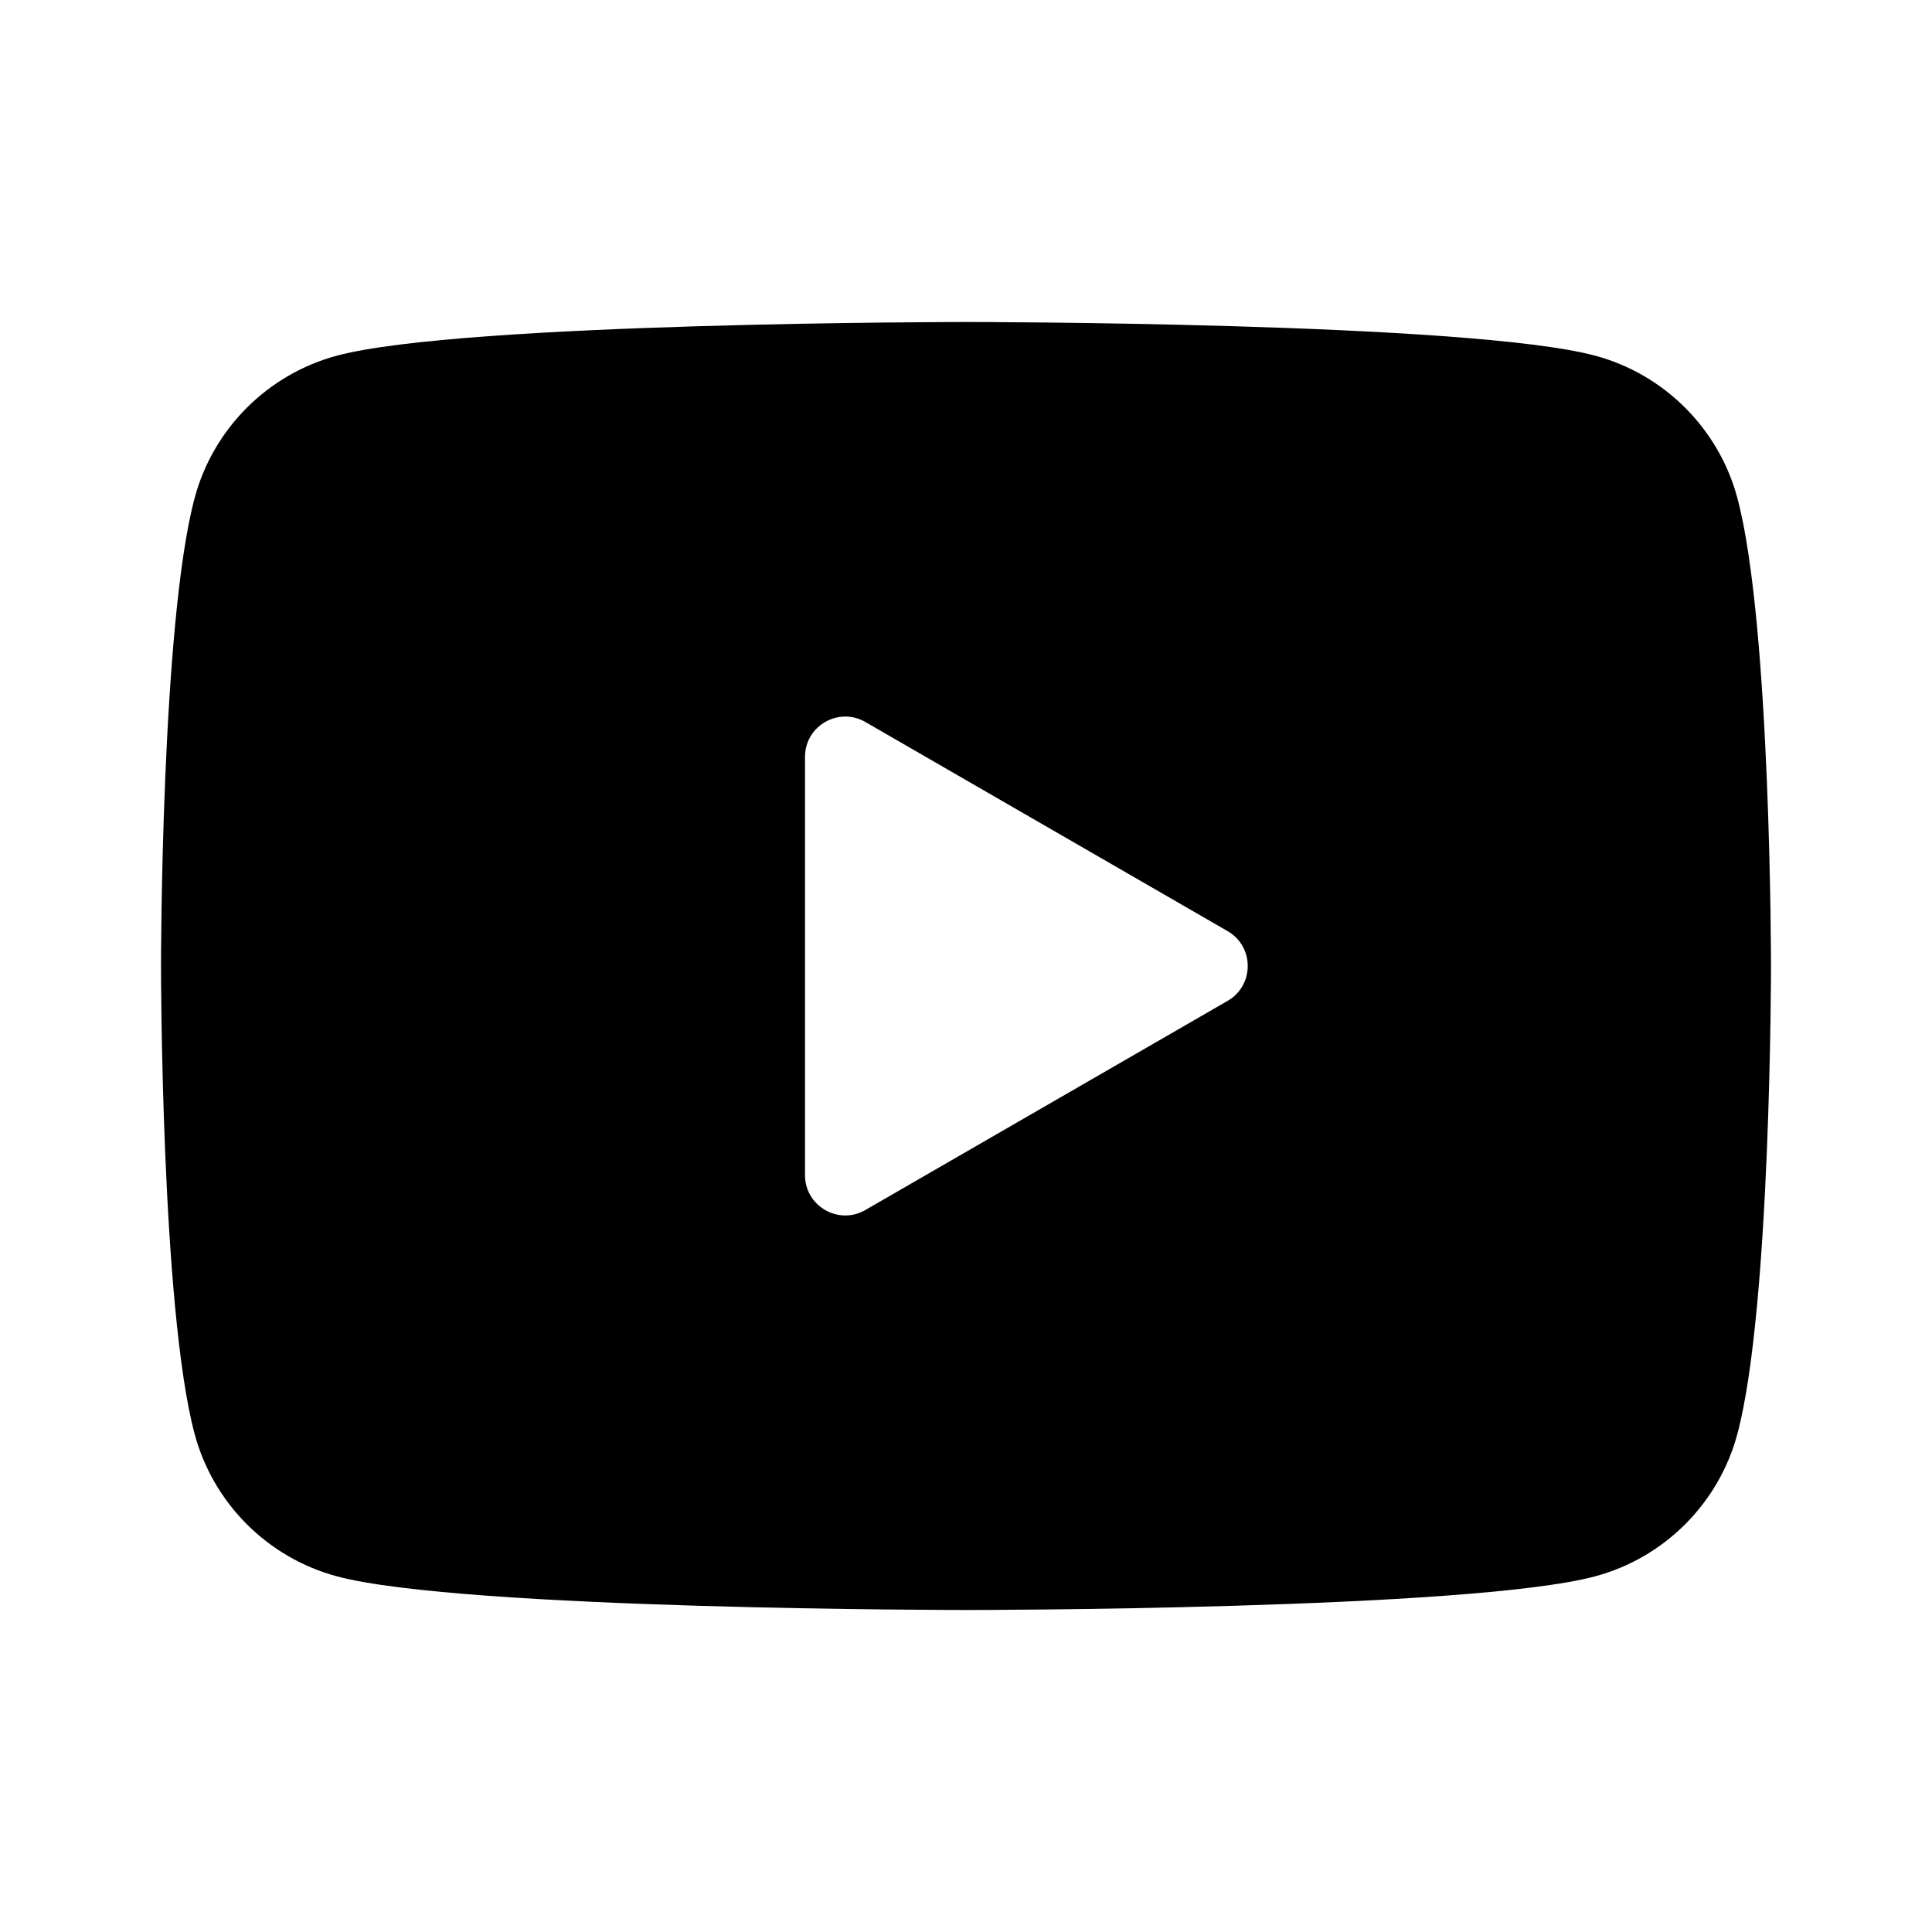
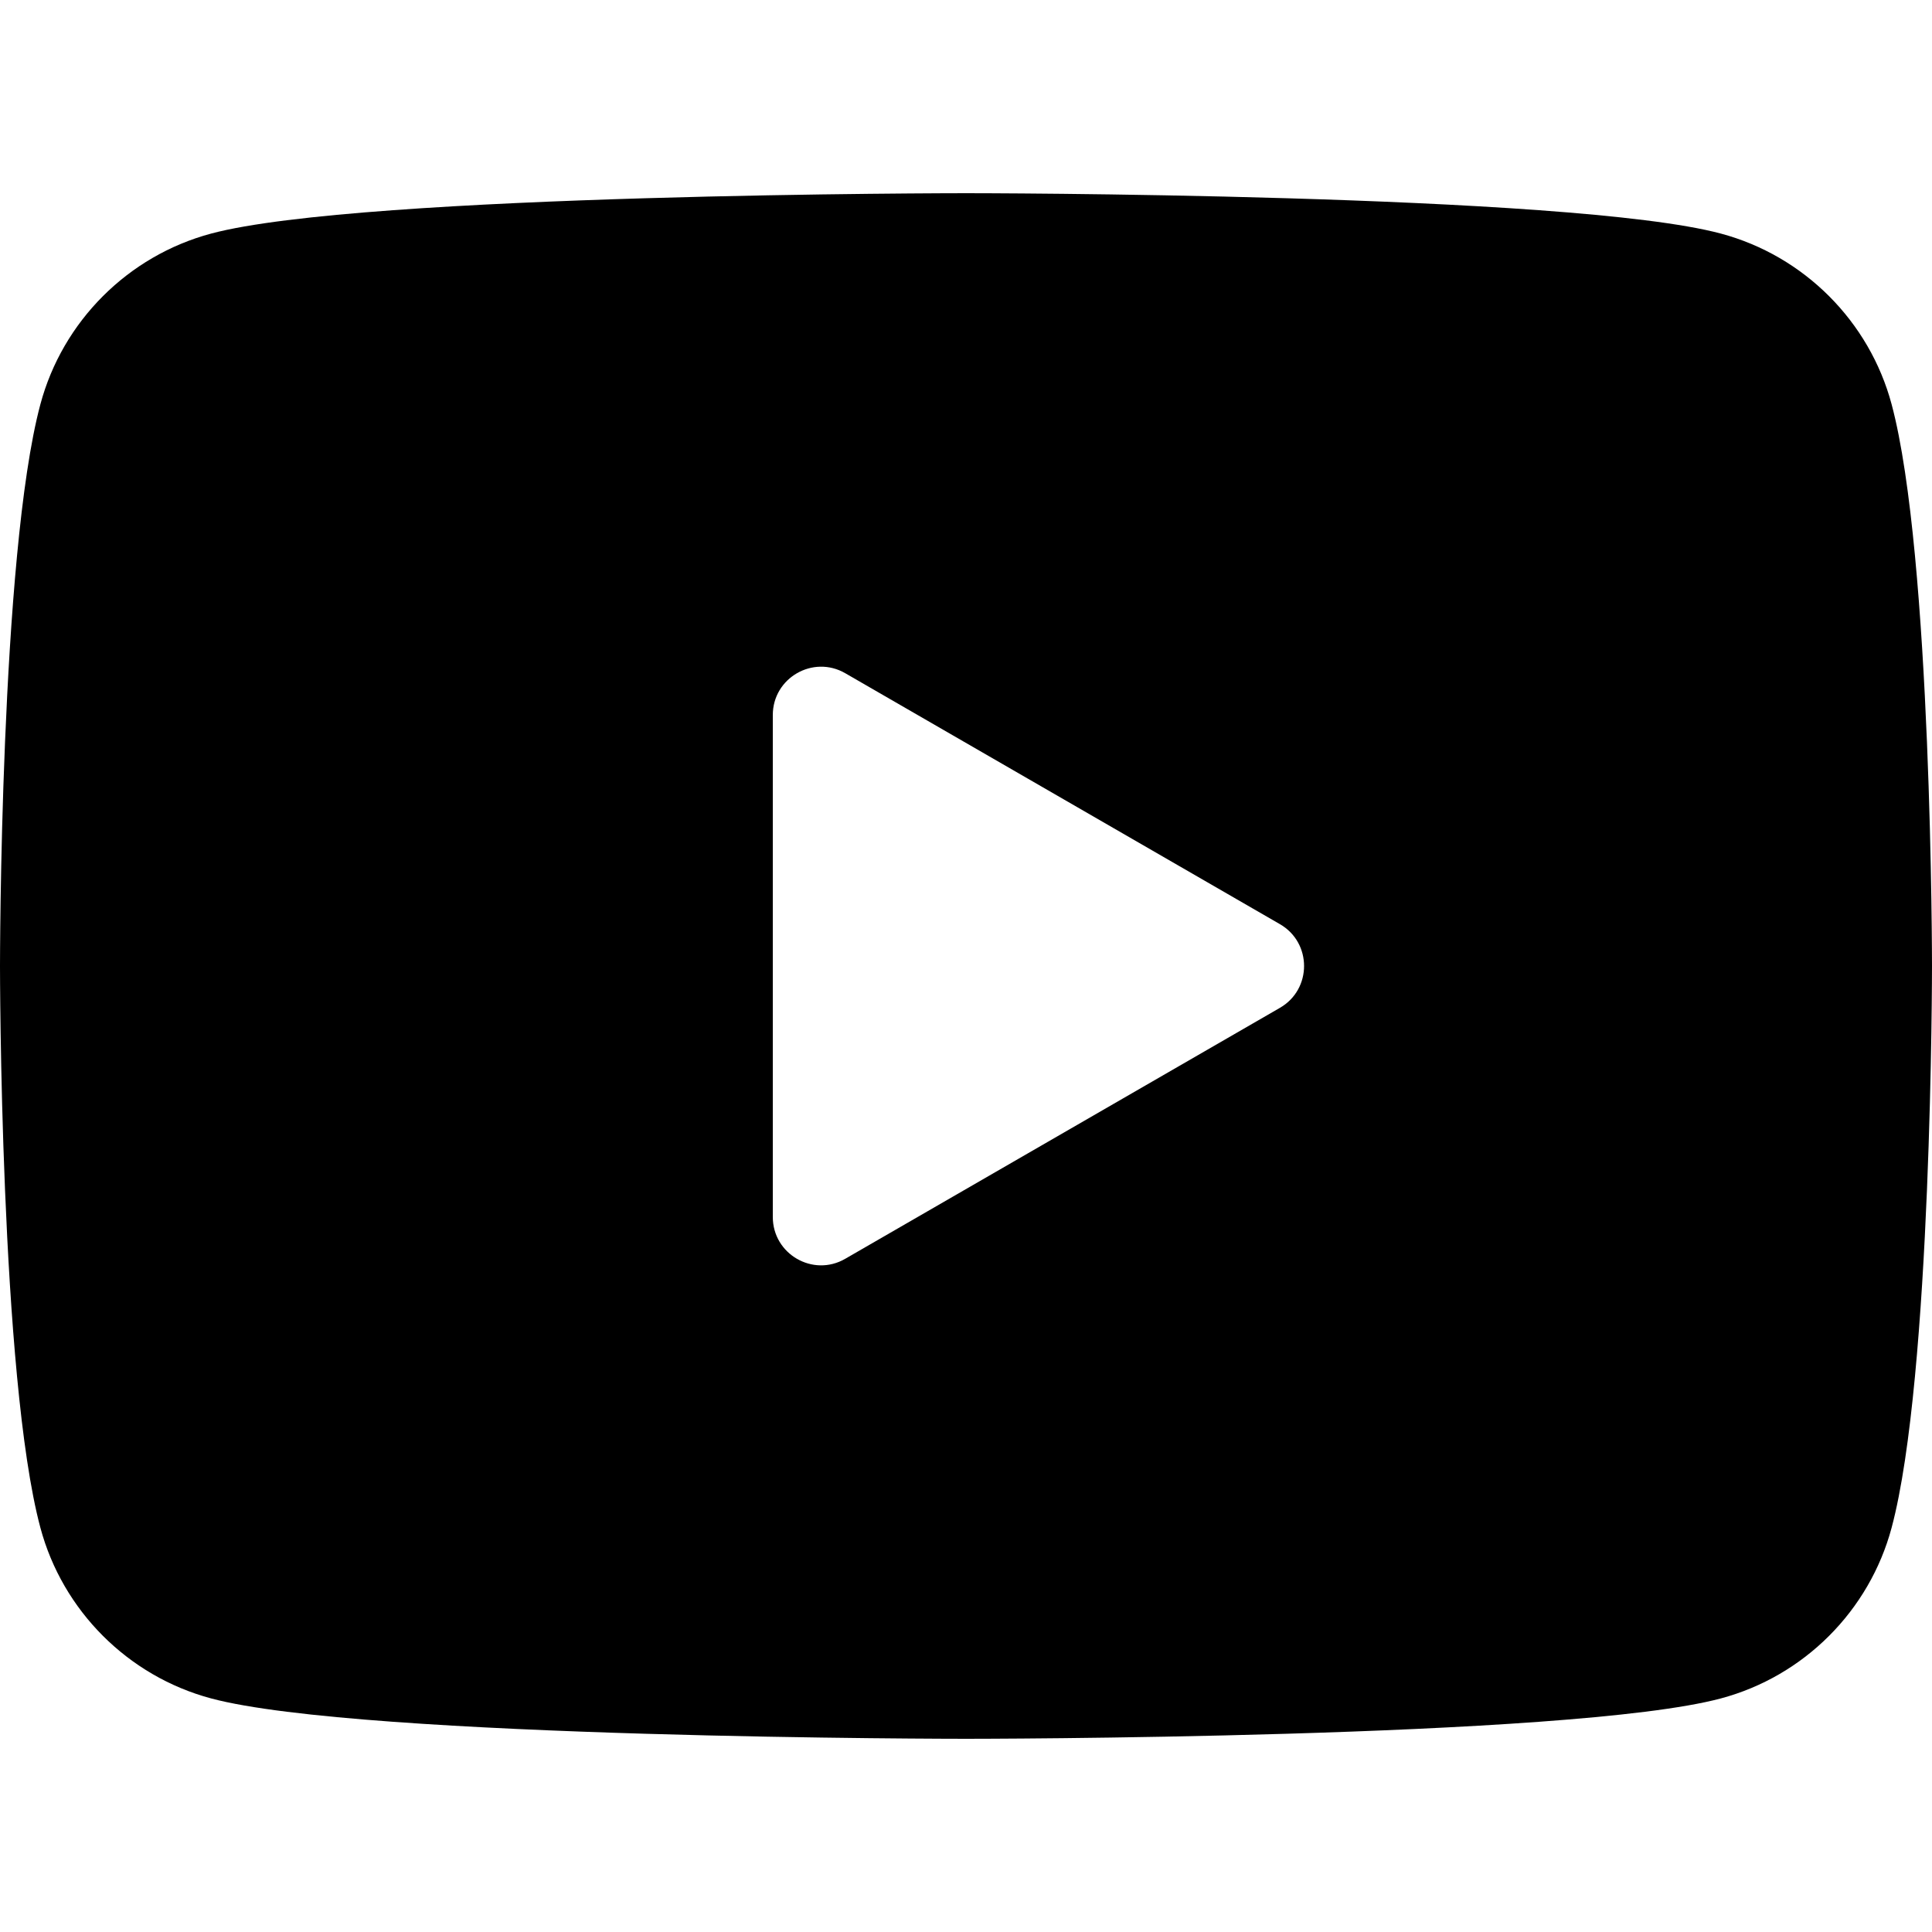
<svg xmlns="http://www.w3.org/2000/svg" viewBox="0 0 48 48" width="48px" height="48px">
-   <path d="M 43.164 12.372 C 42.704 10.652 41.348 9.296 39.628 8.836 C 36.508 8 24 8 24 8 C 24 8 11.492 8 8.372 8.836 C 6.652 9.296 5.296 10.652 4.836 12.372 C 4 15.492 4 24 4 24 C 4 24 4 32.508 4.836 35.628 C 5.296 37.348 6.652 38.704 8.372 39.164 C 11.492 40 24 40 24 40 C 24 40 36.508 40 39.628 39.164 C 41.35 38.704 42.704 37.348 43.164 35.628 C 44 32.508 44 24 44 24 C 44 24 44 15.492 43.164 12.372 Z M 20 29.196 L 20 18.804 C 20 18.034 20.834 17.554 21.5 17.938 L 30.5 23.134 C 31.166 23.518 31.166 24.482 30.5 24.866 L 21.5 30.062 C 20.834 30.448 20 29.966 20 29.196 Z" />
+   <path d="M 46.997 10.046 C 46.445 7.982 44.818 6.355 42.754 5.803 C 39.01 4.8 24 4.8 24 4.8 C 24 4.8 8.99 4.8 5.246 5.803 C 3.182 6.355 1.555 7.982 1.003 10.046 C 0 13.79 0 24 0 24 C 0 24 0 34.21 1.003 37.954 C 1.555 40.018 3.182 41.645 5.246 42.197 C 8.99 43.2 24 43.2 24 43.2 C 24 43.2 39.01 43.2 42.754 42.197 C 44.82 41.645 46.445 40.018 46.997 37.954 C 48 34.21 48 24 48 24 C 48 24 48 13.79 46.997 10.046 Z M 19.2 30.235 L 19.2 17.765 C 19.2 16.841 20.201 16.265 21 16.726 L 31.8 22.961 C 32.599 23.422 32.599 24.578 31.8 25.039 L 21 31.274 C 20.201 31.738 19.2 31.159 19.2 30.235 Z" />
</svg>
